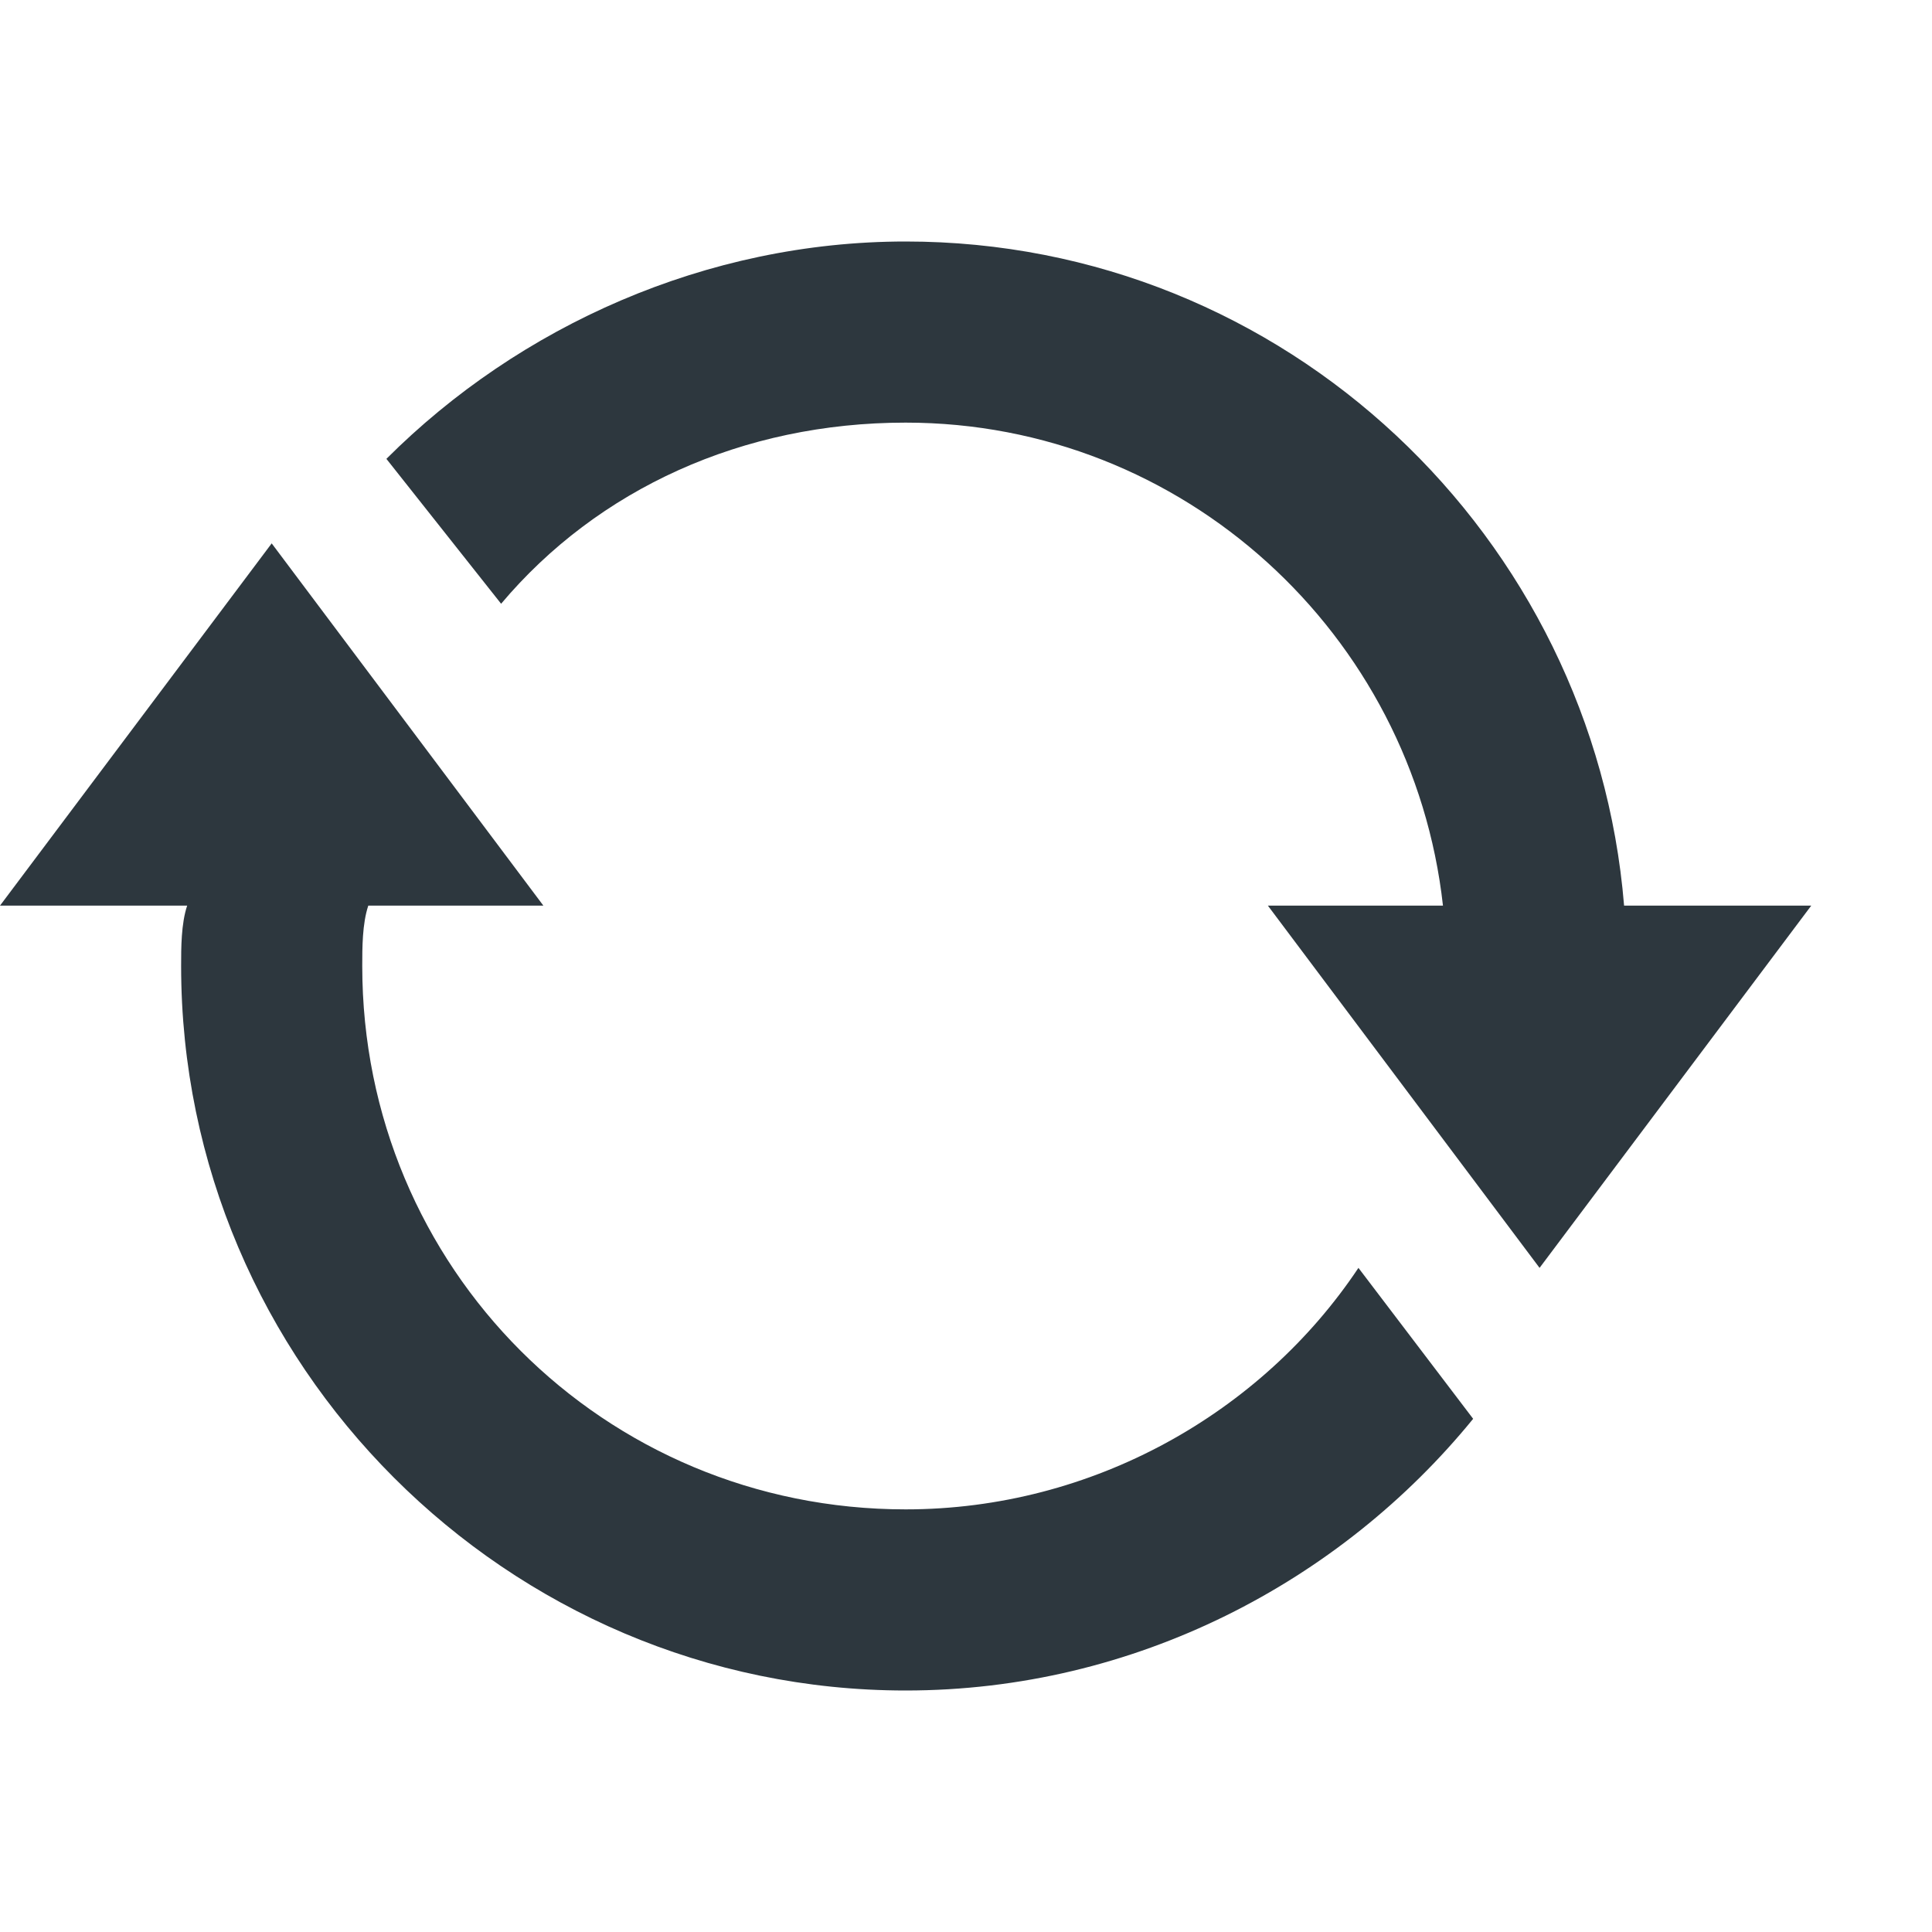
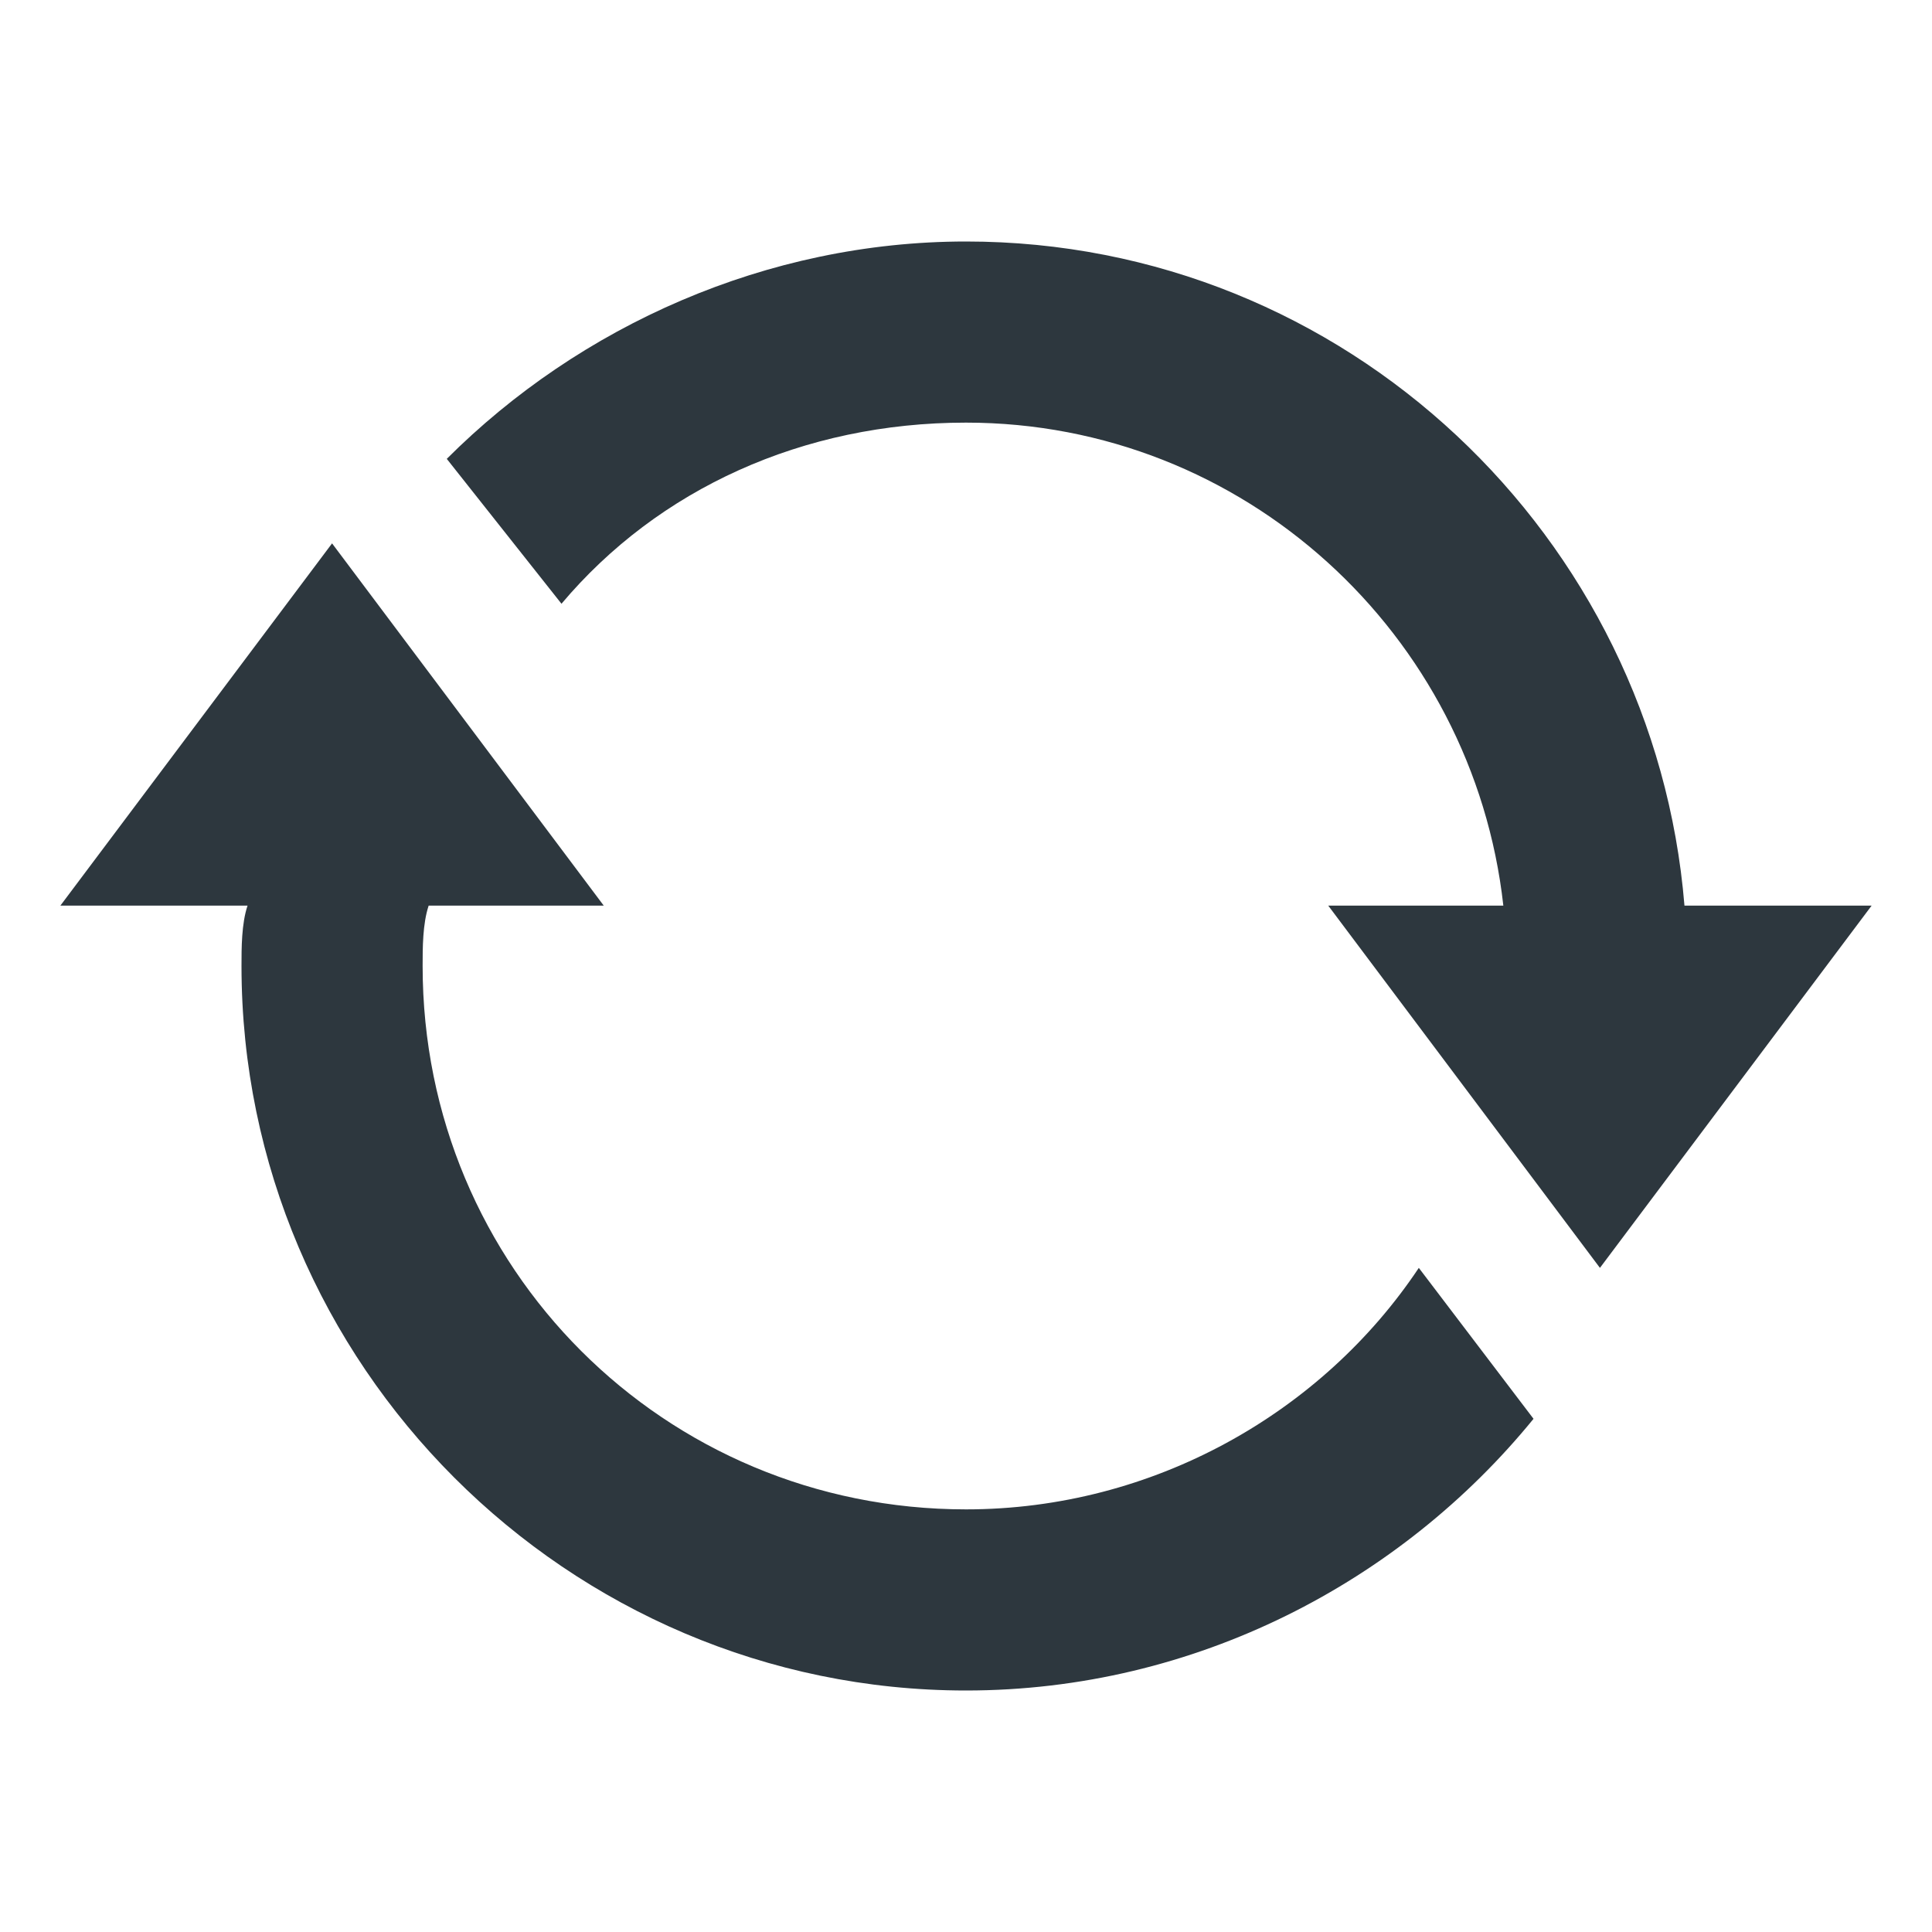
<svg xmlns="http://www.w3.org/2000/svg" aria-labelledby="title" version="1.1" width="32" height="32" viewBox="0 0 32 32">
-   <path fill="#2d373e" class="icons-background" d="M22.5 21l1.9 2.5c-2.2 2.7-5.6 4.5-9.4 4.5-6.6 0-12-5.4-12-12 0-0.3 0-0.7 0.1-1h-3.1l4.5-6 4.5 6h-2.9c-0.1 0.3-0.1 0.7-0.1 1 0 5 4 9 9 9 3.1 0 5.9-1.6 7.5-4v0zM26.9 15c-0.5-6.1-5.6-11-11.9-11-3.3 0-6.4 1.4-8.6 3.6l1.9 2.4c1.6-1.9 4-3 6.7-3 4.6 0 8.4 3.5 8.9 8h-2.9l4.5 6 4.5-6h-3.1z" />
+   <path fill="#2d373e" class="icons-background" d="M23.5,21l1.9,2.5C23.2,26.2,19.8,28,16,28C9.4,28,4,22.6,4,16c0-0.3,0-0.7,0.1-1H1l4.5-6l4.5,6H7.1 C7,15.3,7,15.7,7,16c0,5,4,9,9,9C19.1,25,21.9,23.4,23.5,21L23.5,21z M27.9,15C27.4,8.9,22.3,4,16,4c-3.3,0-6.4,1.4-8.6,3.6L9.3,10 c1.6-1.9,4-3,6.7-3c4.6,0,8.4,3.5,8.9,8H22l4.5,6l4.5-6H27.9z" />
</svg>
